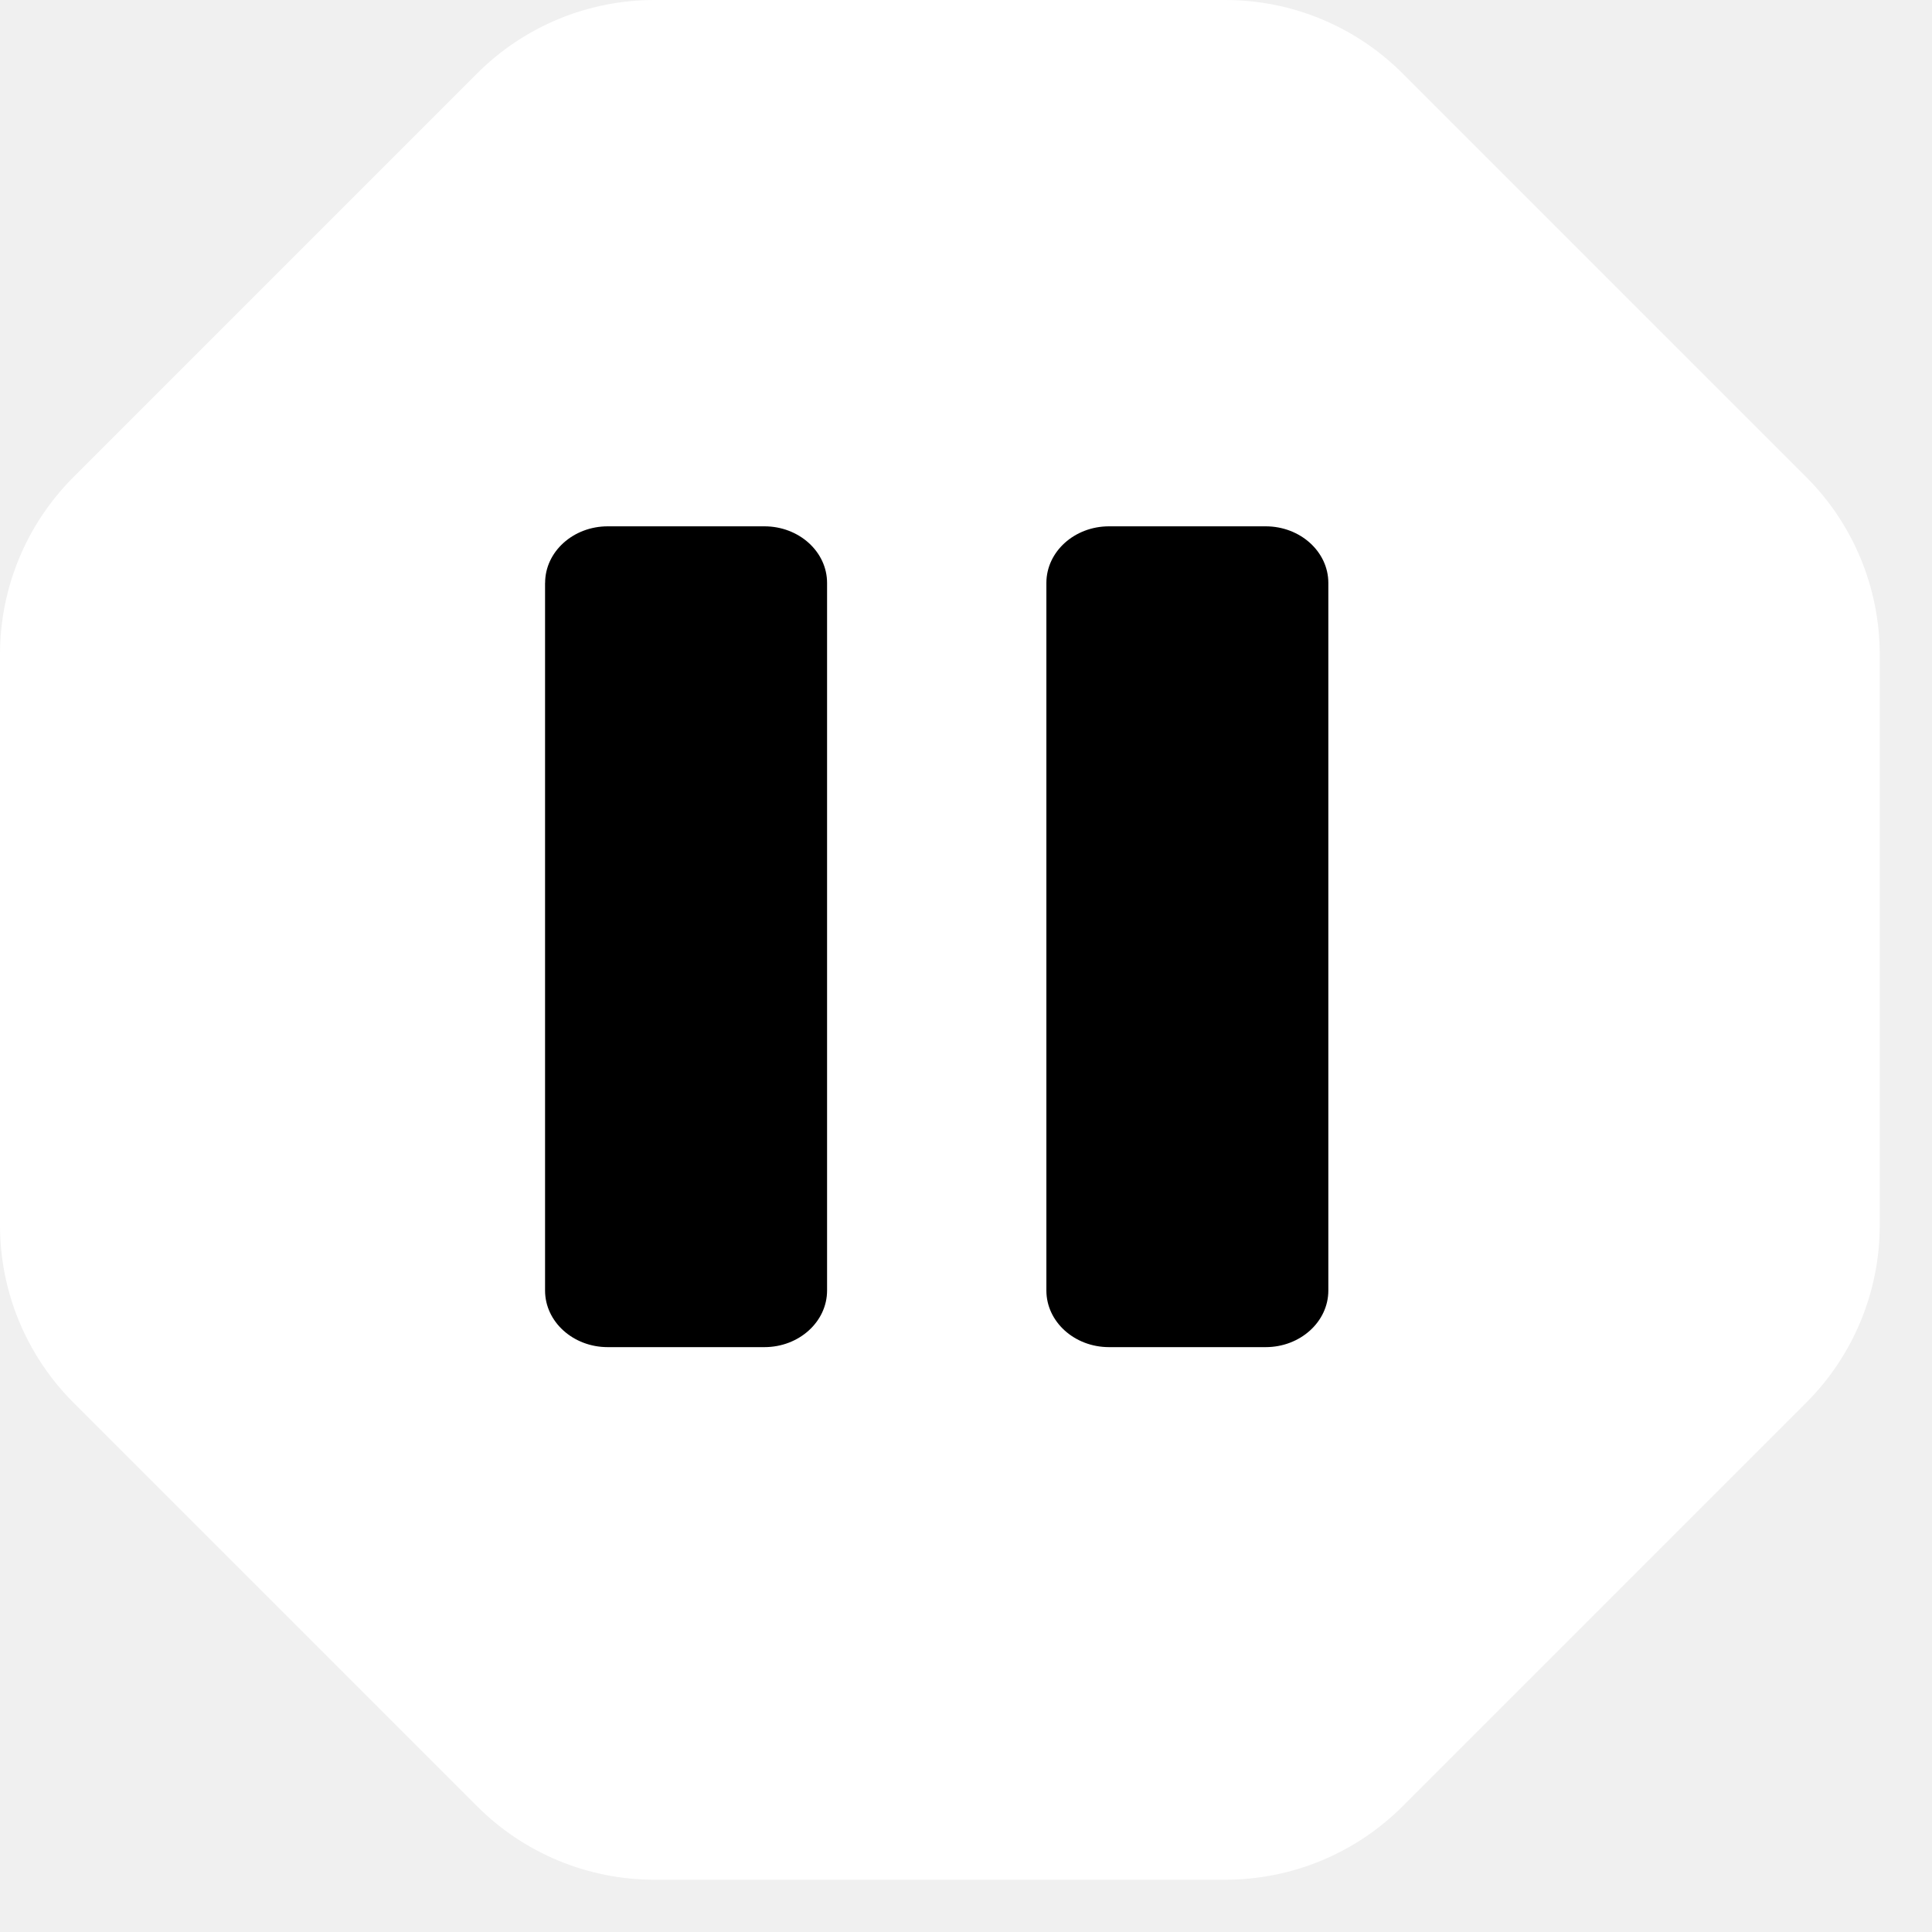
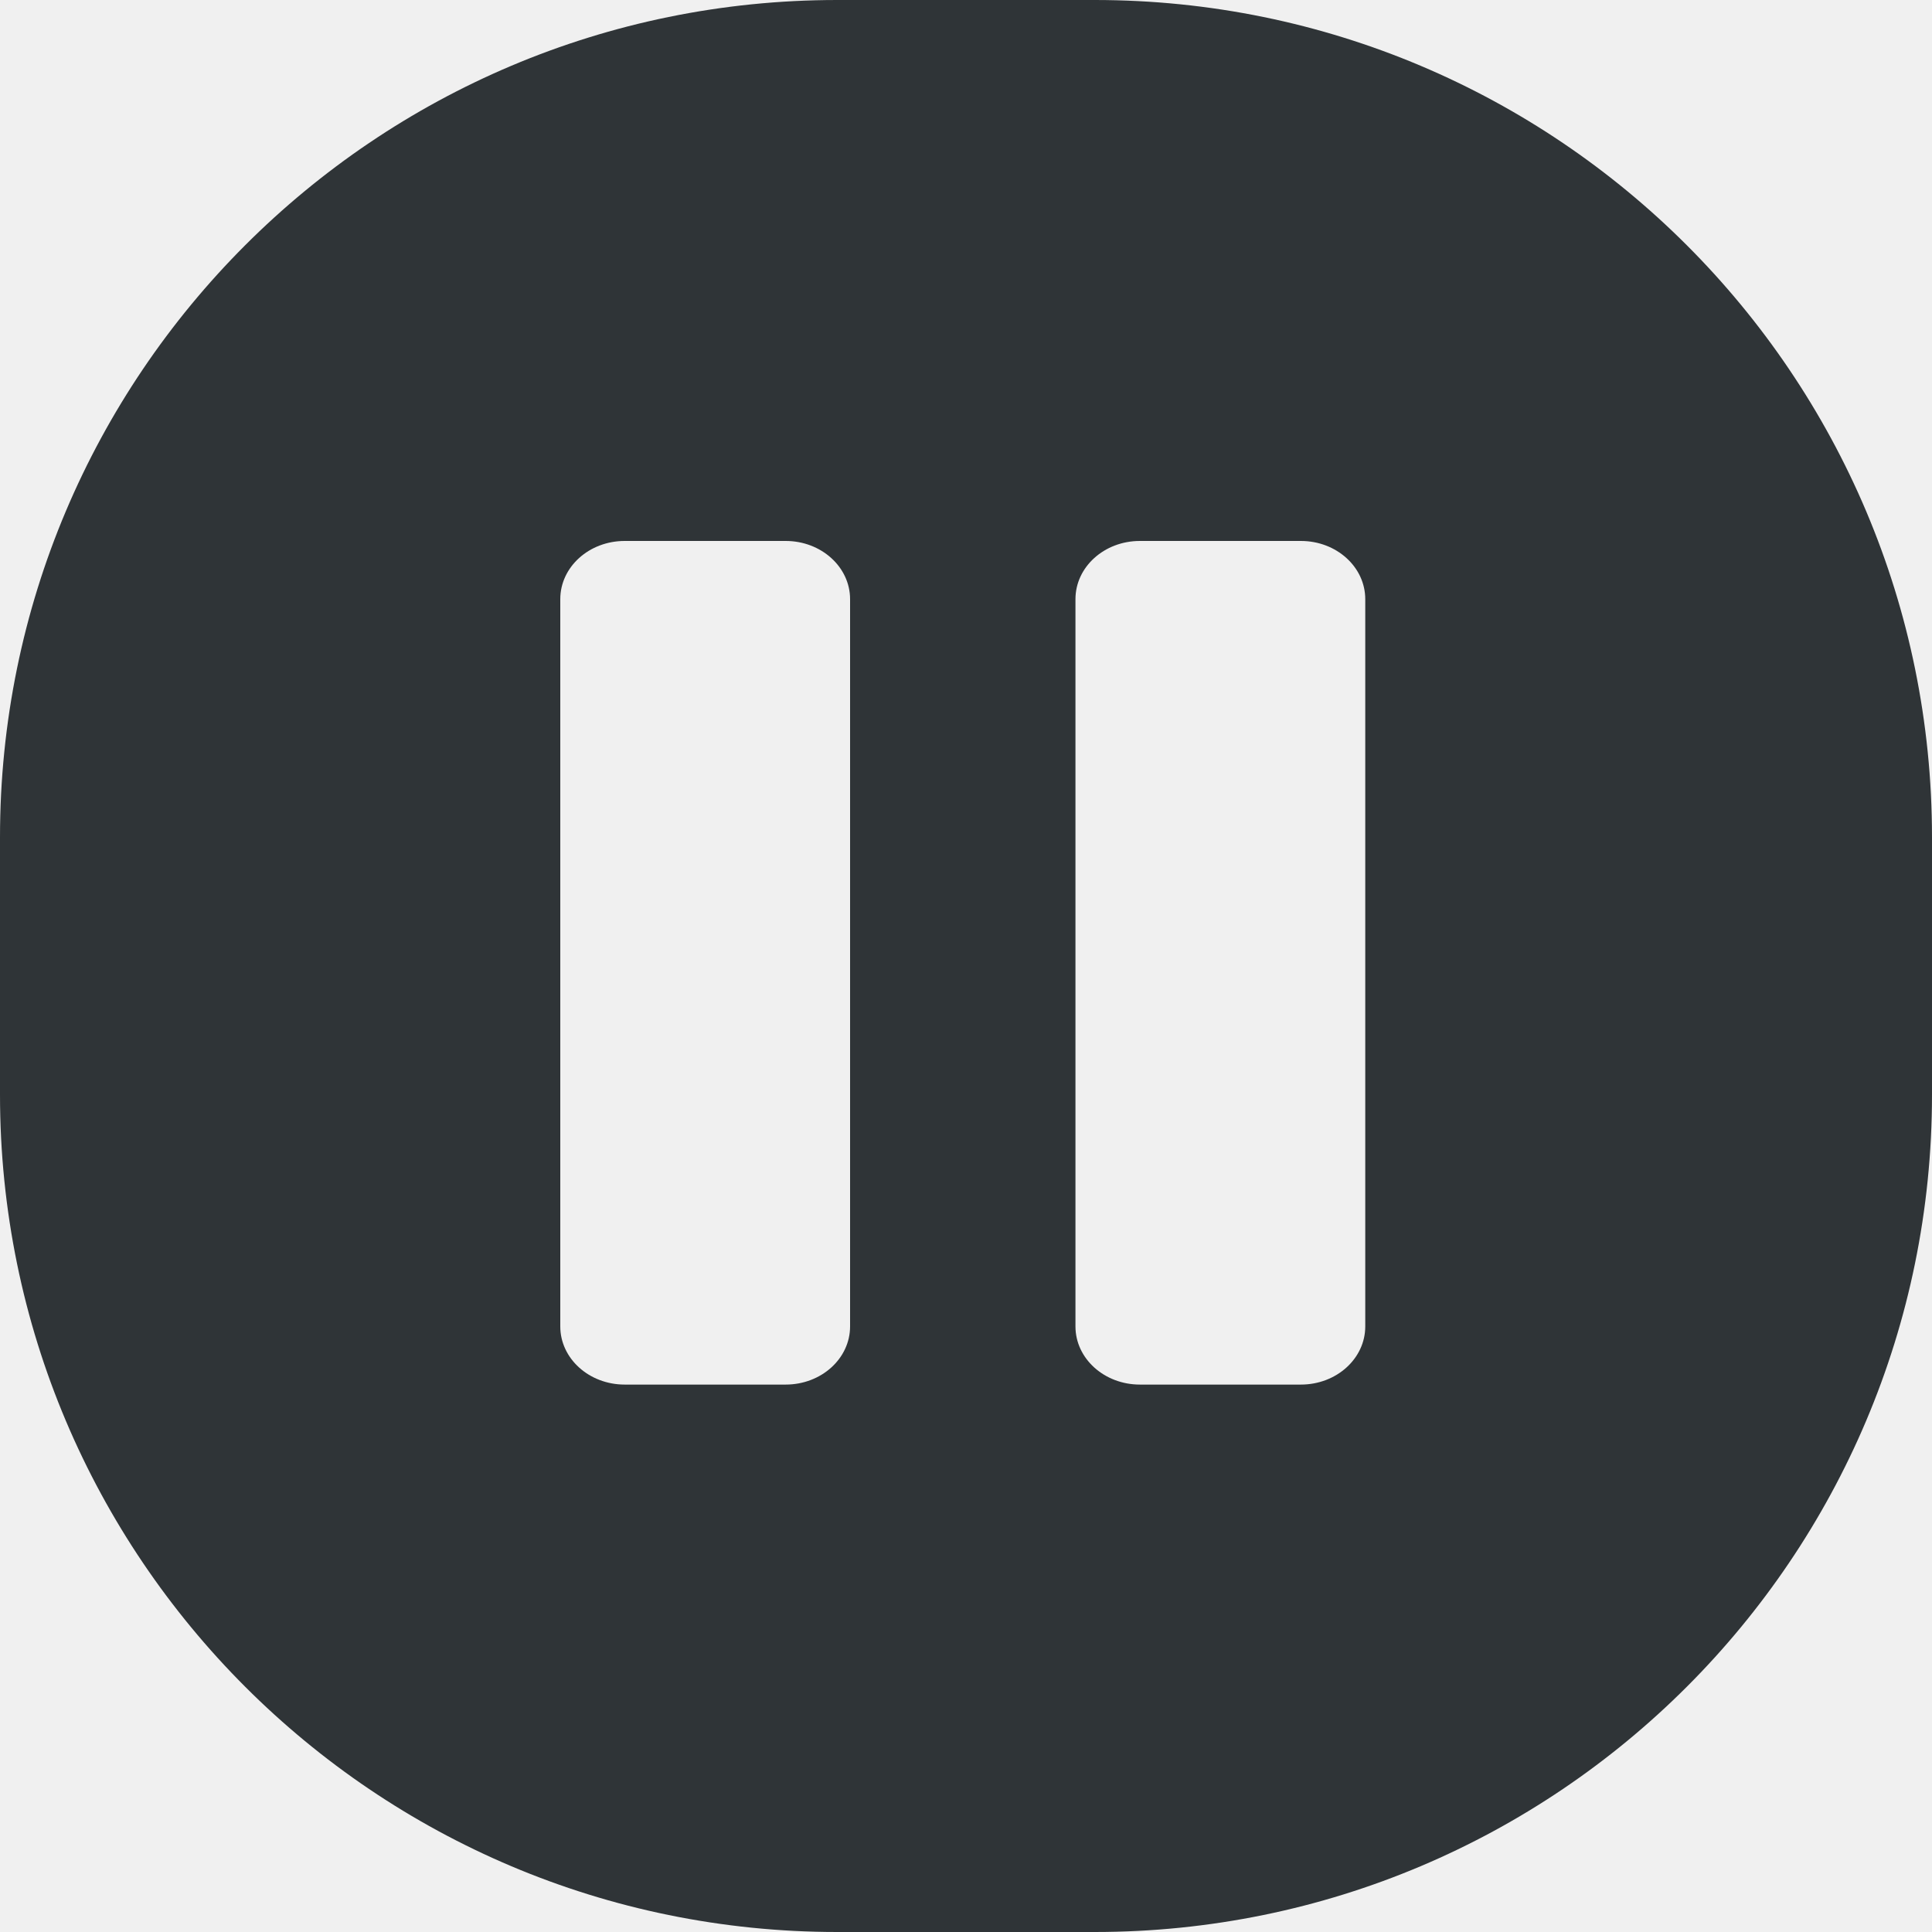
- <svg xmlns="http://www.w3.org/2000/svg" width="33" height="33" fill="none" viewBox="0 0 33 33">
-   <path fill="#fff" d="M11.177 32.107a4.28 4.28 0 01-3.027-1.254l-6.896-6.896A4.28 4.28 0 010 20.93v-9.753A4.28 4.28 0 011.254 8.15L8.15 1.254A4.28 4.28 0 0111.177 0h9.753a4.28 4.28 0 013.027 1.254l6.896 6.896a4.28 4.28 0 011.254 3.027v9.753a4.28 4.28 0 01-1.254 3.027l-6.896 6.896a4.28 4.28 0 01-3.027 1.254h-9.753z" />
-   <path fill="#000" d="M9.311 9.957c0-.534.48-.967 1.07-.967h2.676c.59 0 1.07.433 1.07.967v12.086c0 .534-.48.967-1.07.967H10.38c-.59 0-1.07-.433-1.07-.967V9.957zM17.873 9.957c0-.534.48-.967 1.07-.967h2.676c.59 0 1.07.433 1.07.967v12.086c0 .534-.48.967-1.07.967h-2.676c-.59 0-1.07-.433-1.07-.967V9.957z" />
+ <svg xmlns="http://www.w3.org/2000/svg" width="32" height="32" fill="none" viewBox="0 0 32 32">
+   <style>    
+     @media (prefers-color-scheme: dark) {
+       path {
+         fill: #ebebeb;
+       }
+     }
+   </style>
+   <path fill="#2F3437" fill-rule="evenodd" d="M13.867 0C6.208 0 0 6.208 0 13.867v4.266C0 25.792 6.208 32 13.867 32h4.266C25.792 32 32 25.792 32 18.133v-4.266C32 6.208 25.792 0 18.133 0h-4.266zm-3.52 8.96c-.59 0-1.067.431-1.067.964V21.97c0 .532.478.963 1.067.963h2.666c.59 0 1.067-.431 1.067-.963V9.924c0-.533-.478-.964-1.067-.964h-2.666zm8.533 0c-.59 0-1.067.431-1.067.964V21.97c0 .532.478.963 1.067.963h2.667c.589 0 1.066-.431 1.066-.963V9.924c0-.533-.477-.964-1.066-.964H18.88z" clip-rule="evenodd" />
</svg>
